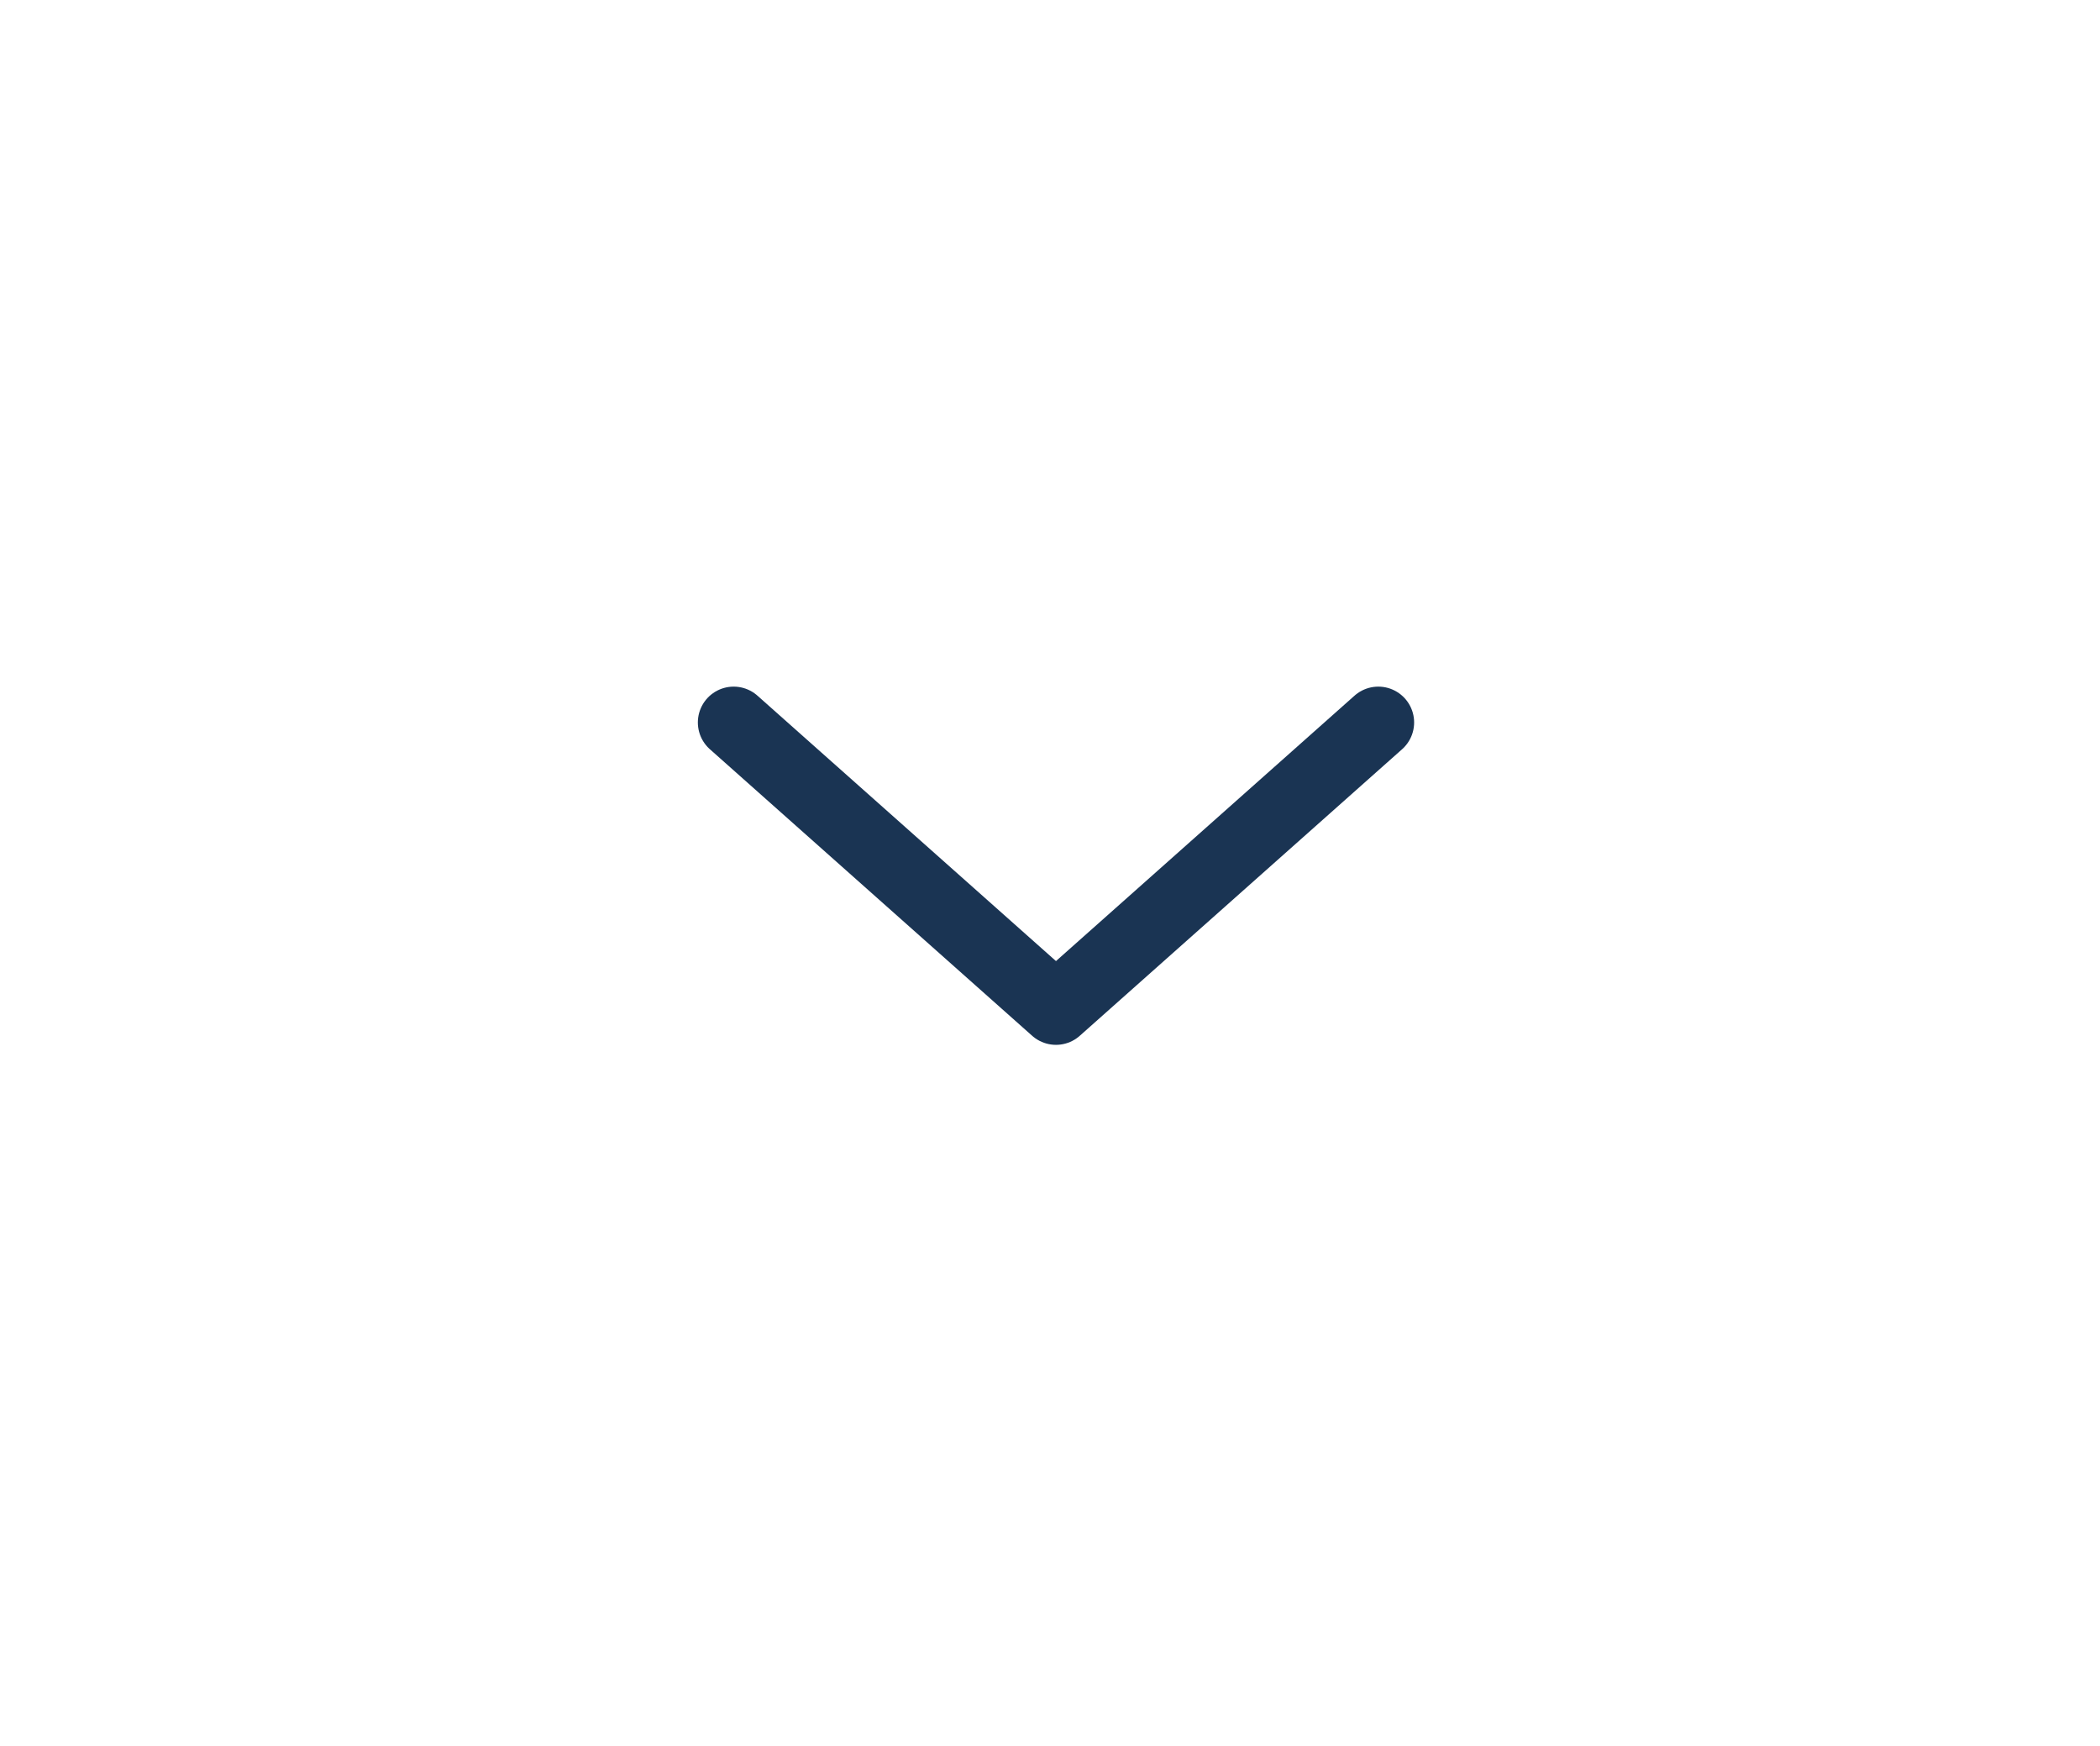
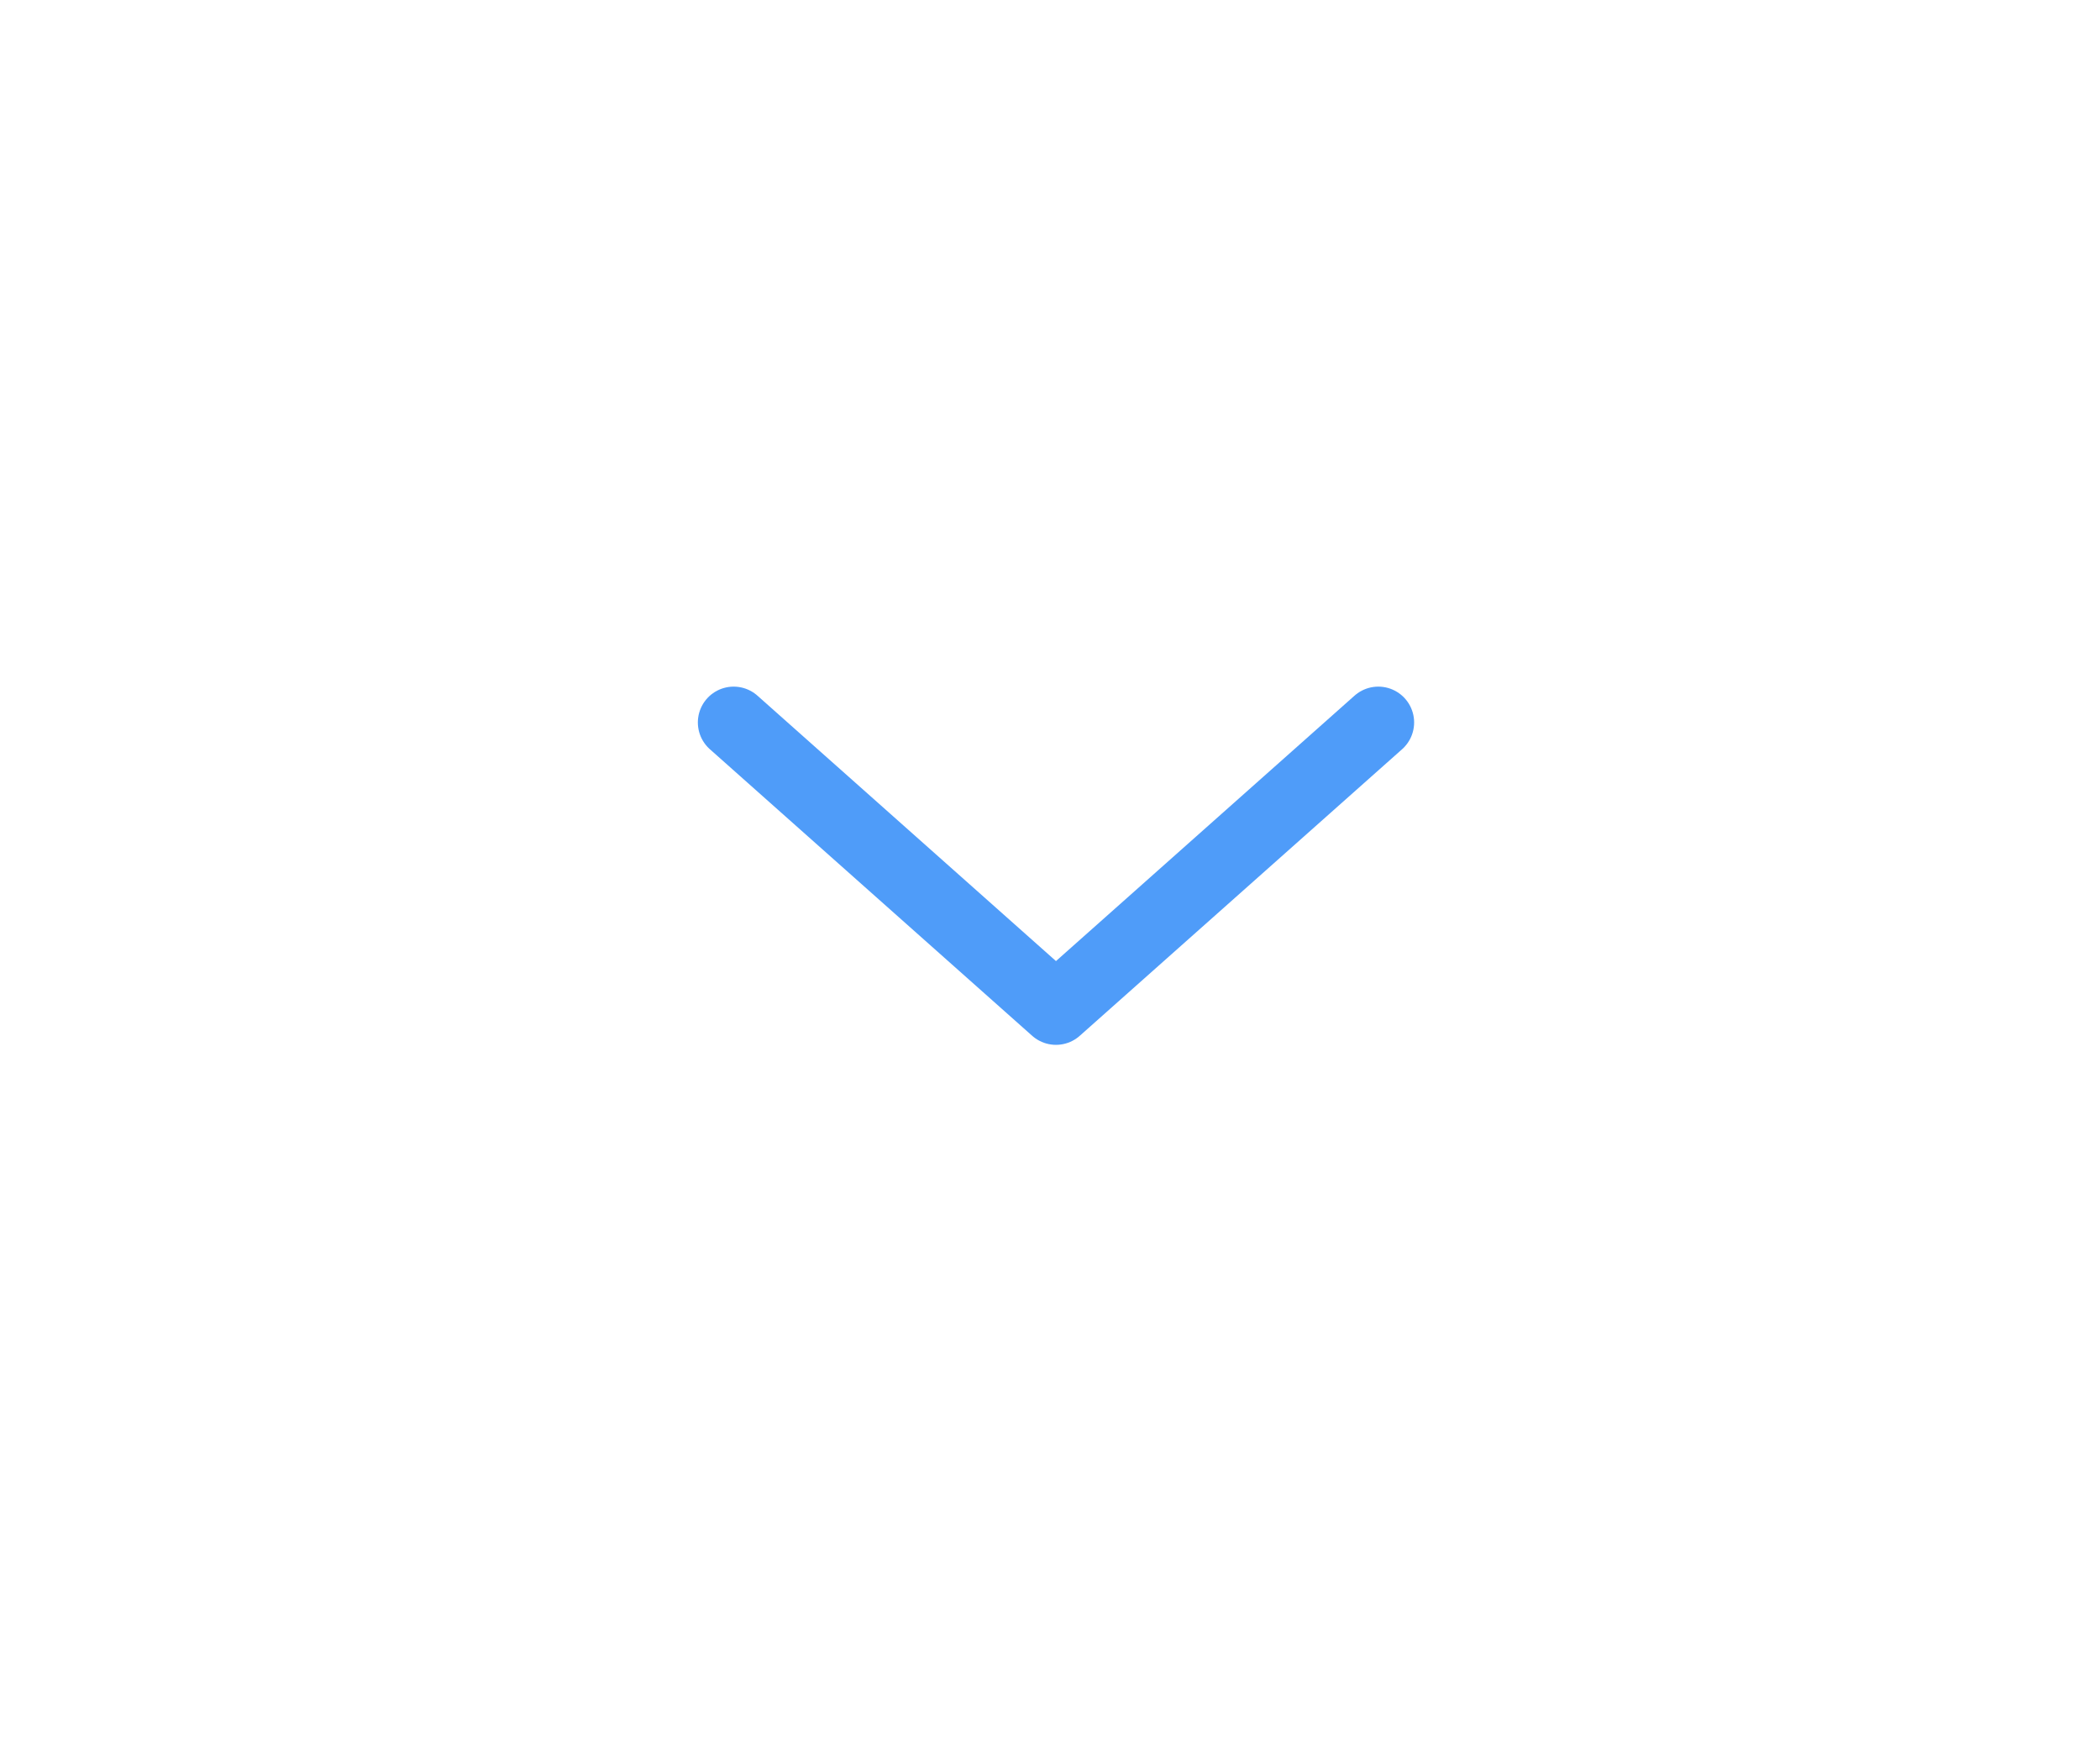
<svg xmlns="http://www.w3.org/2000/svg" width="71" height="59" viewBox="0 0 71 59" fill="none">
-   <path d="M24.805 24.419L35.702 34.105L46.6 24.419" stroke="#1A3453" stroke-width="2.422" stroke-linecap="round" stroke-linejoin="round" />
+   <path d="M24.805 24.419L35.702 34.105L46.6 24.419" stroke="#4f9cf9" stroke-width="2.422" stroke-linecap="round" stroke-linejoin="round" />
</svg>
